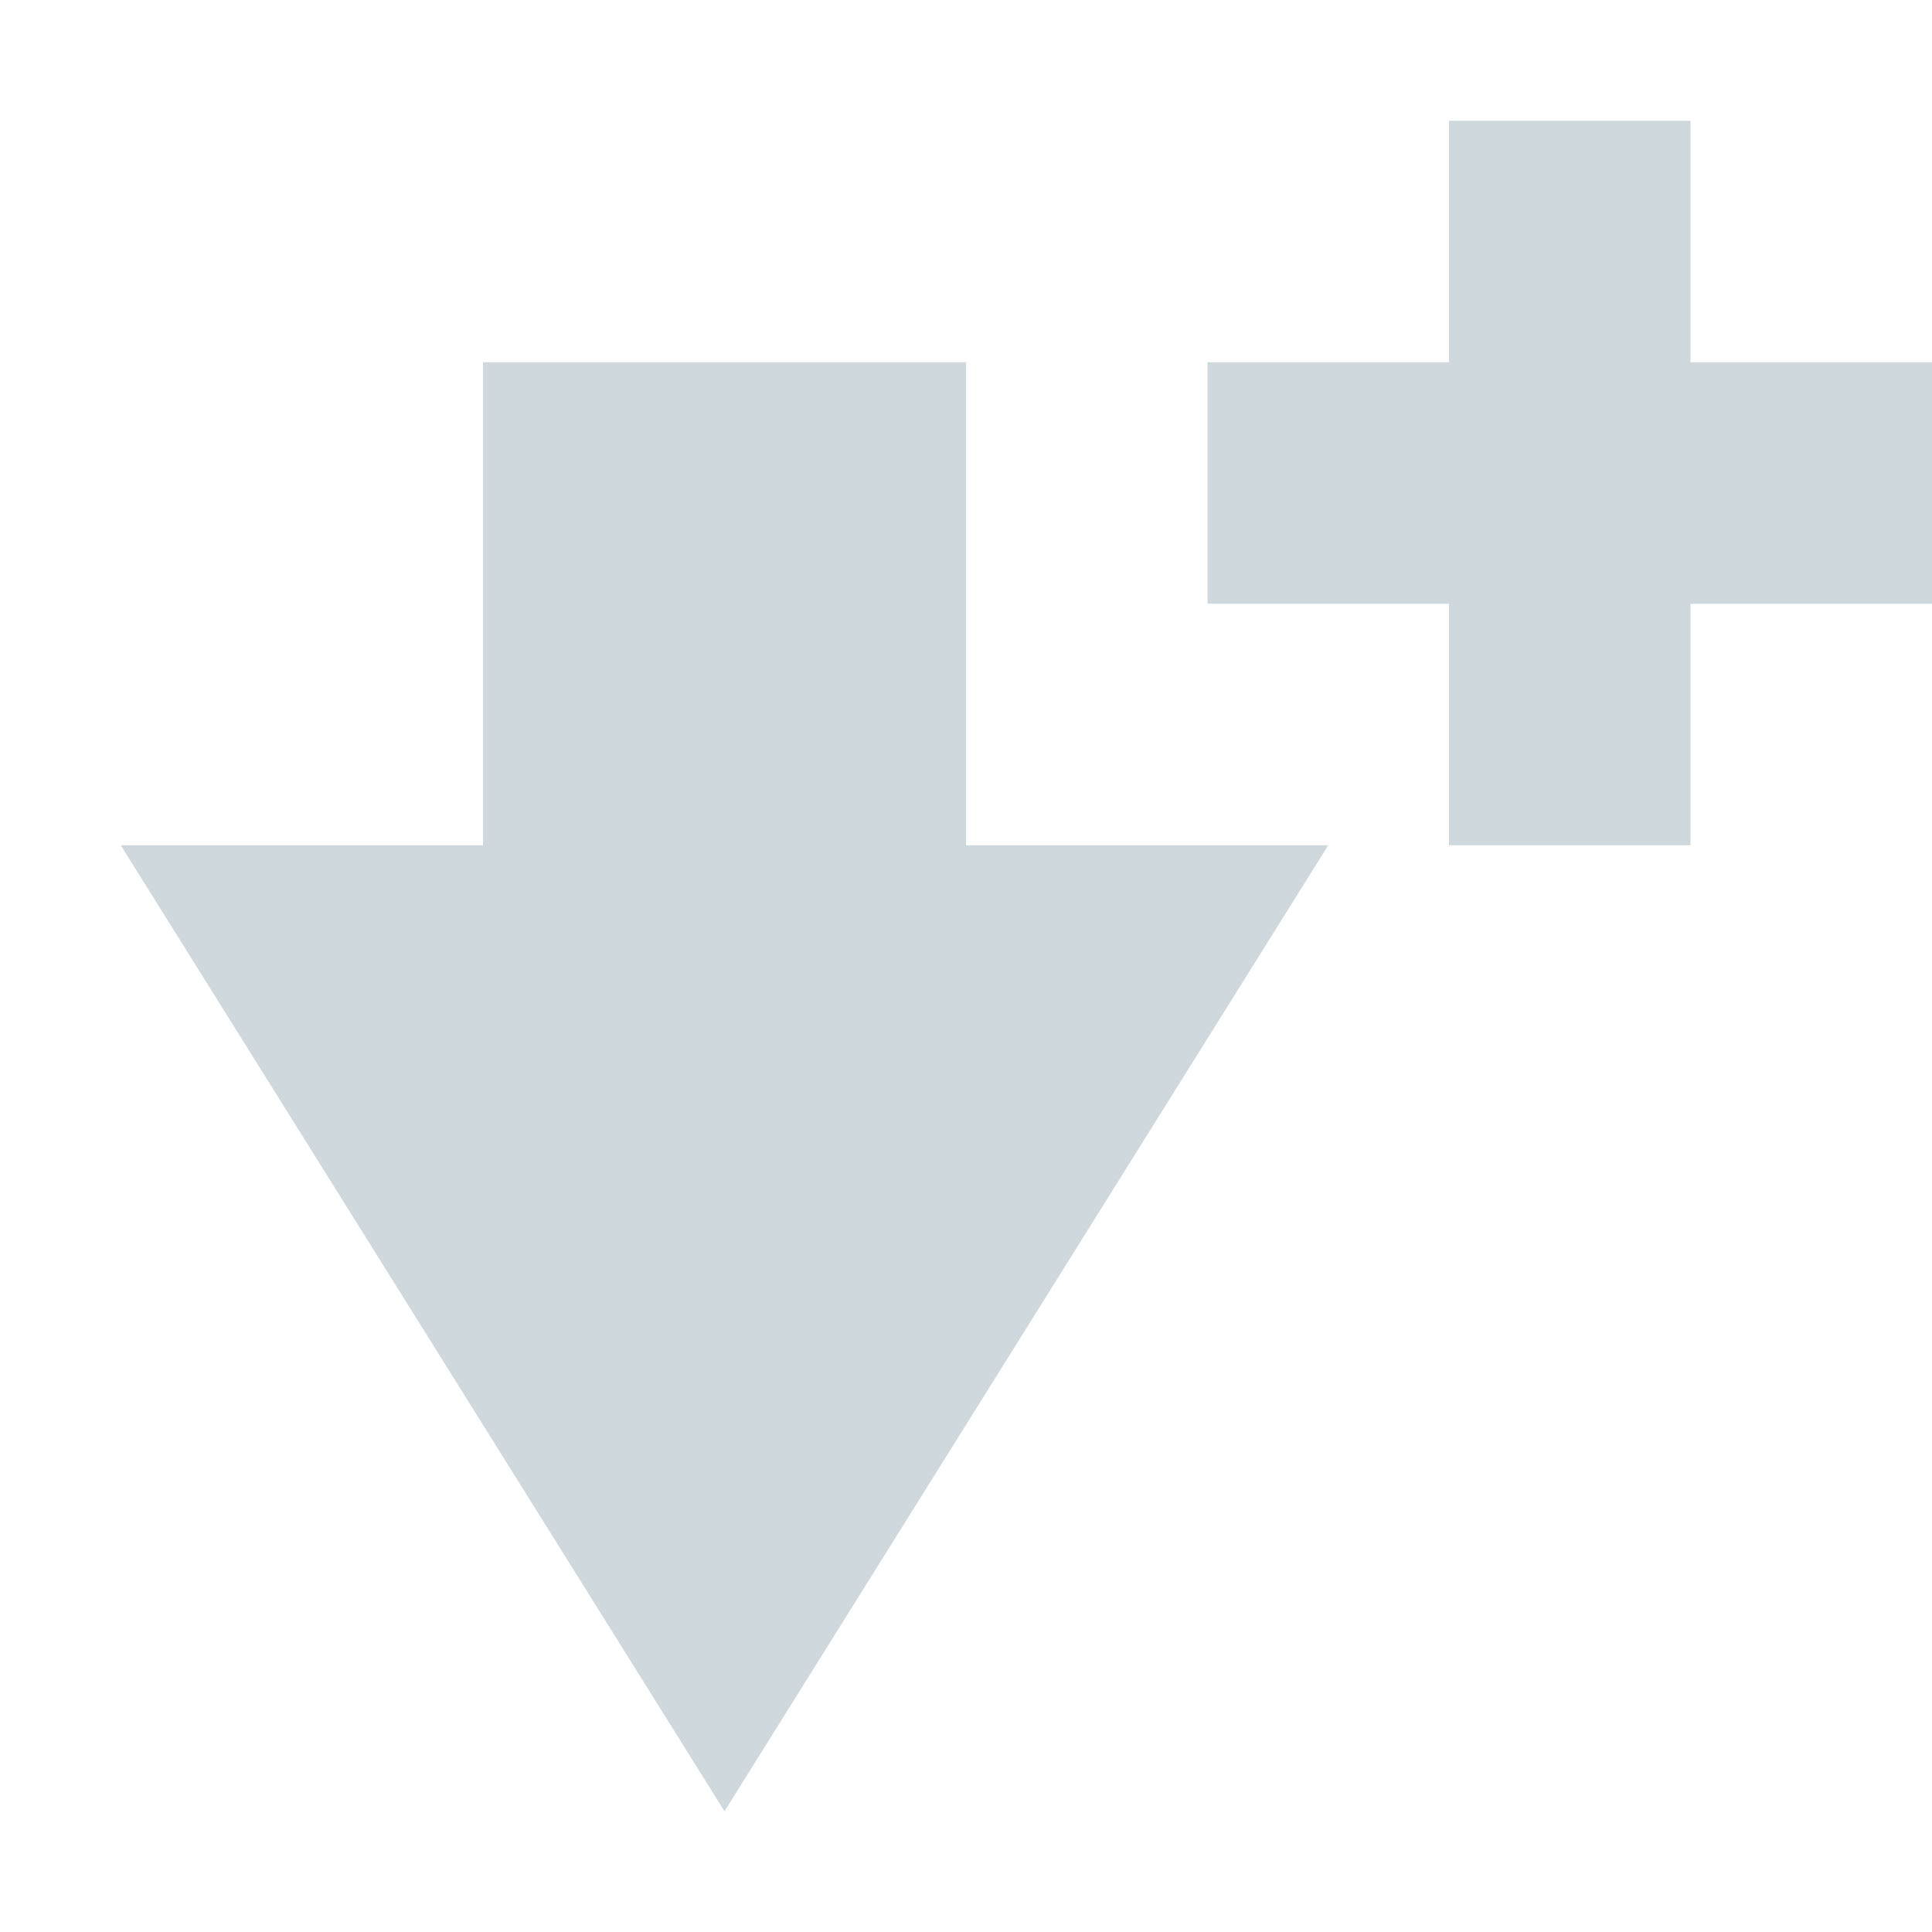
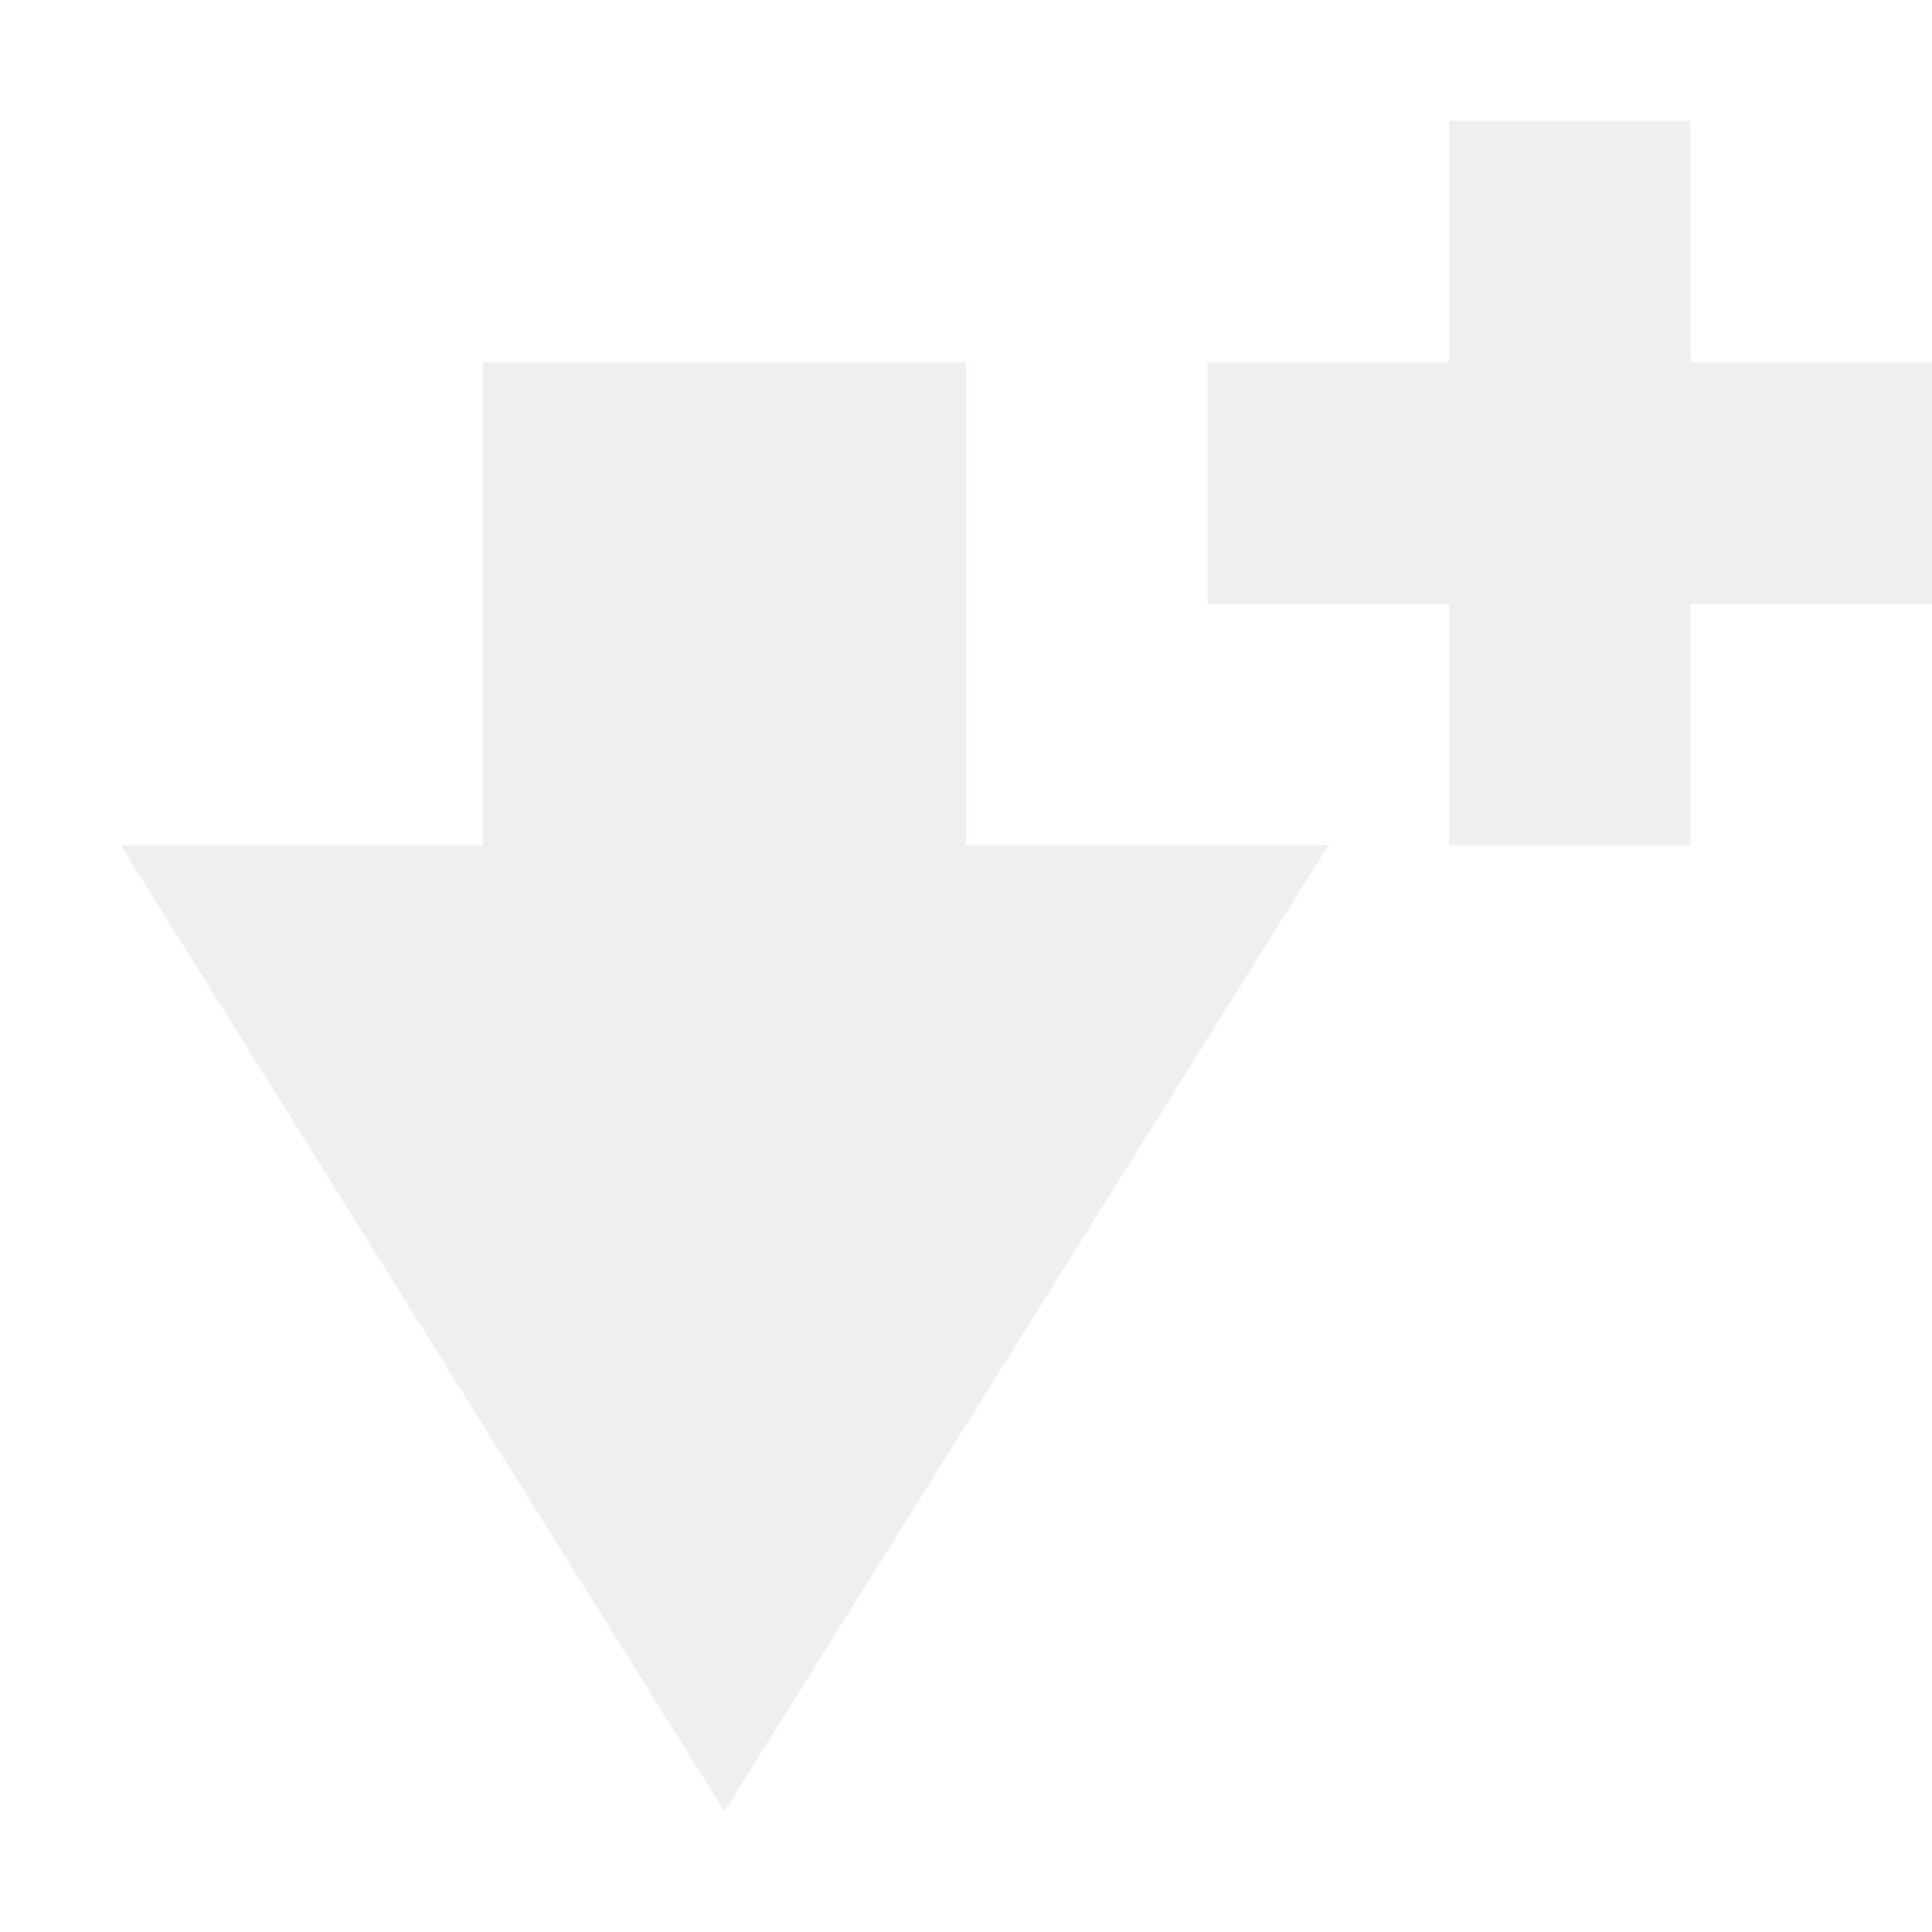
<svg xmlns="http://www.w3.org/2000/svg" version="1.1" width="16" height="16" style="enable-background:new" id="svg7384">
  <defs id="defs9" />
  <g transform="translate(-507,-40)" id="layer12">
-     <path style="color:#cfd8dc;opacity:1;fill:#cfd8dc;fill-opacity:1;enable-background:new" d="m 6,2 -5,8 3,0 0,4 4,0 0,-4 3,0 -5,-8 z m 6,8 0,2 -2,0 0,2 2,0 0,2 2,0 0,-2 2,0 0,-2 -2,0 0,-2 -2,0 z" transform="matrix(1,0,0,-1,507,57)" id="path8912" />
+     <path style="color:#eeefef;opacity:1;fill:#eeefef;fill-opacity:1;enable-background:new" d="m 6,2 -5,8 3,0 0,4 4,0 0,-4 3,0 -5,-8 z m 6,8 0,2 -2,0 0,2 2,0 0,2 2,0 0,-2 2,0 0,-2 -2,0 0,-2 -2,0 z" transform="matrix(1,0,0,-1,507,57)" id="path8912" />
  </g>
</svg>
